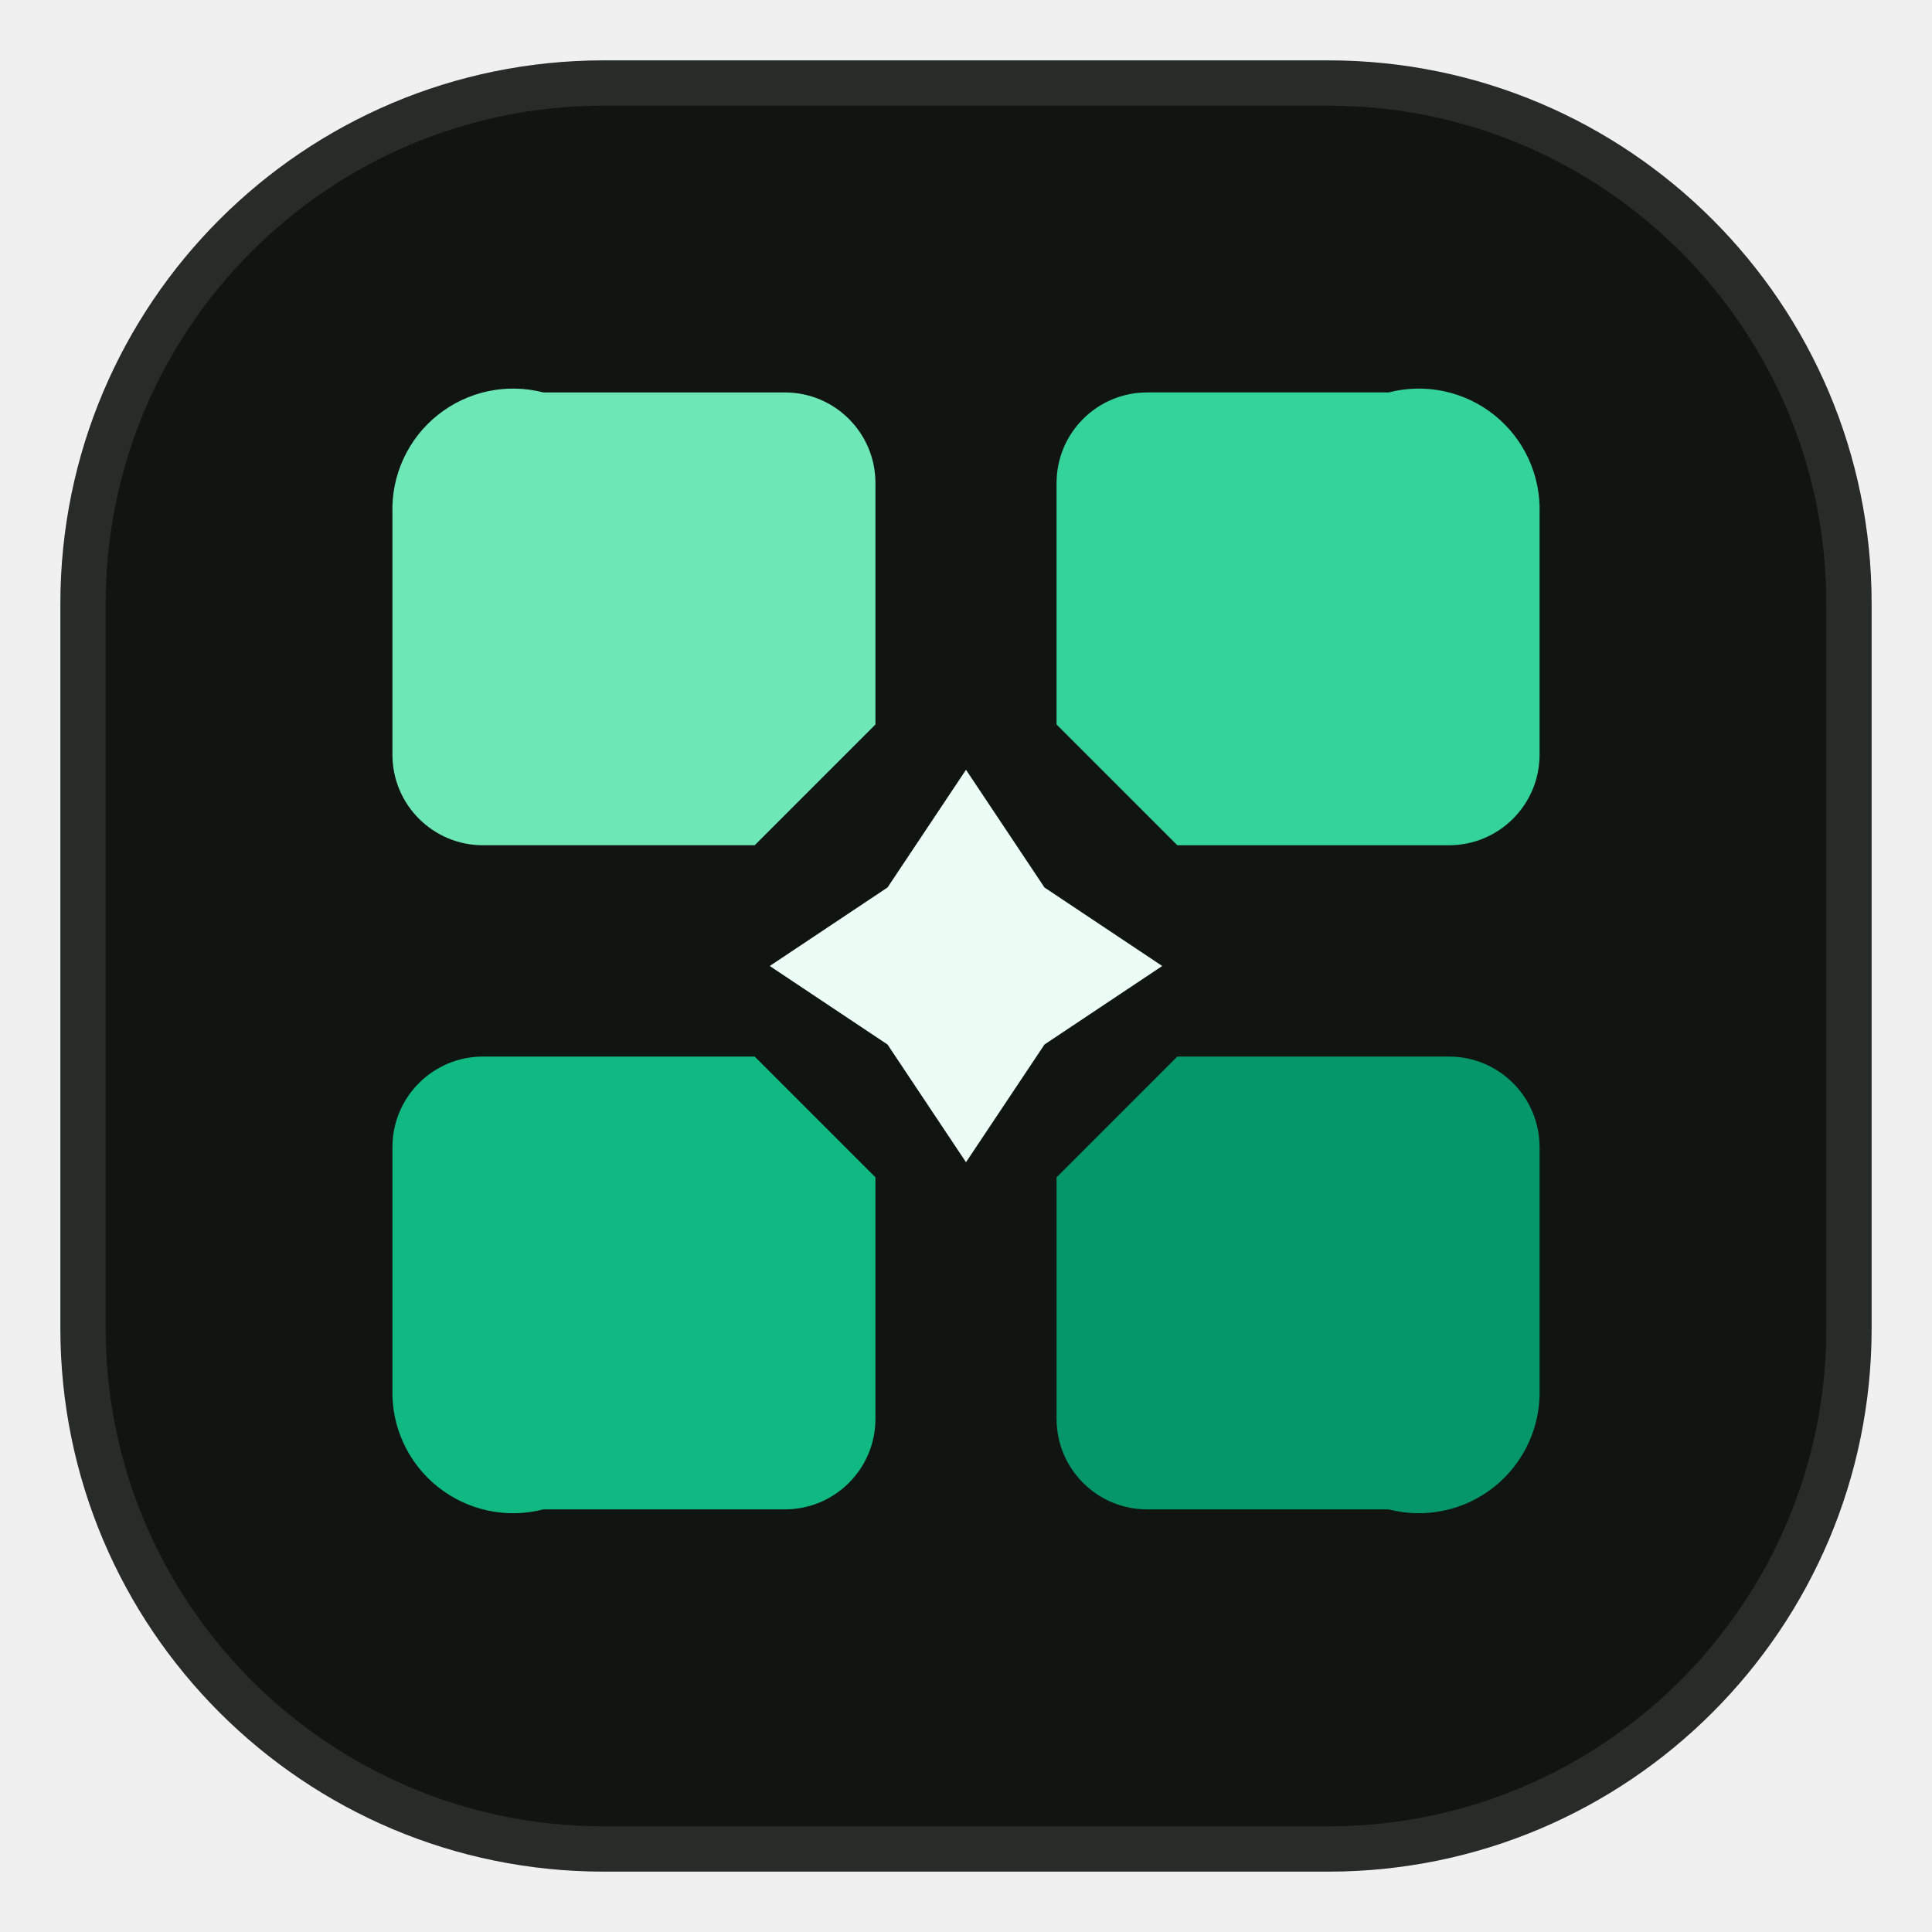
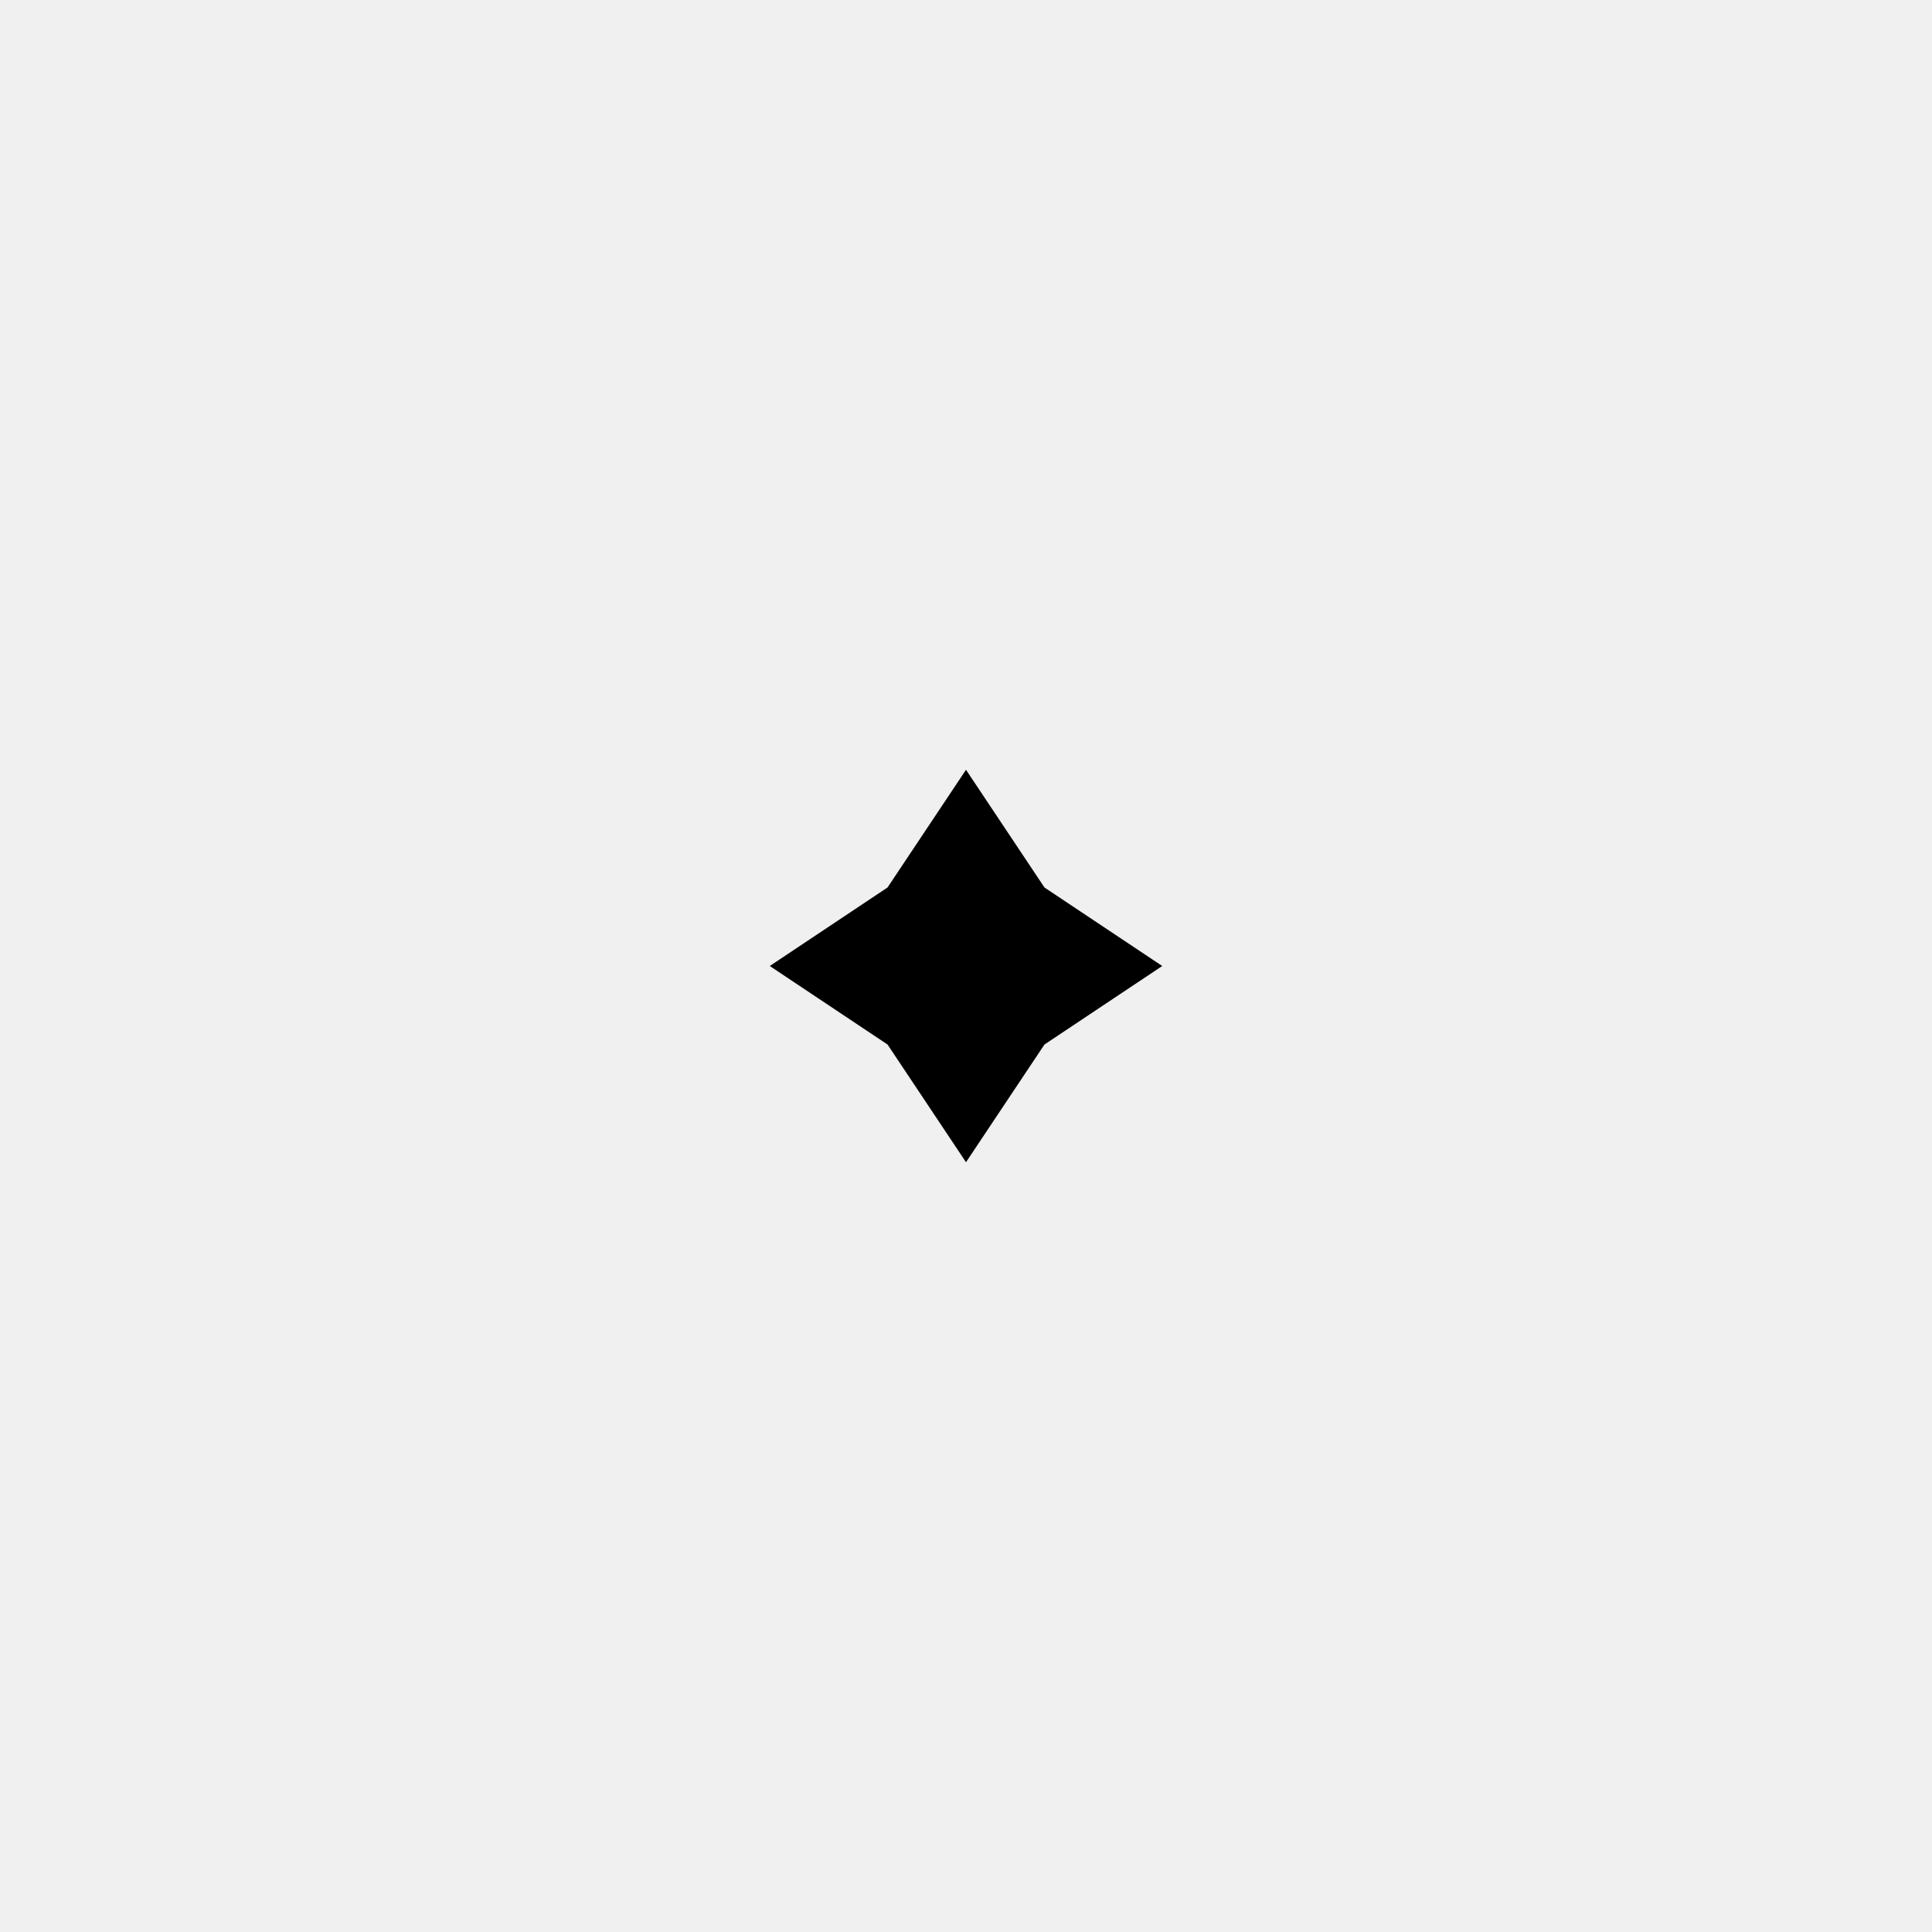
<svg xmlns="http://www.w3.org/2000/svg" viewBox="0 0 64 64" fill="none">
-   <rect x="2" y="2" width="60" height="60" rx="18" fill="#101512" />
-   <rect x="2.75" y="2.75" width="58.5" height="58.5" rx="17.25" stroke="#FFFFFF" stroke-opacity=".1" stroke-width="1.5" />
-   <path d="M18 13h8a3 3 0 0 1 3 3v8l-4 4h-9a3 3 0 0 1-3-3v-8a4 4 0 0 1 5-4Z" fill="#6EE7B7" />
-   <path d="M38 13h8a4 4 0 0 1 5 4v8a3 3 0 0 1-3 3h-9l-4-4v-8a3 3 0 0 1 3-3Z" fill="#34D399" />
-   <path d="M13 38a3 3 0 0 1 3-3h9l4 4v8a3 3 0 0 1-3 3h-8a4 4 0 0 1-5-4v-8Z" fill="#10B981" />
-   <path d="M35 39l4-4h9a3 3 0 0 1 3 3v8a4 4 0 0 1-5 4h-8a3 3 0 0 1-3-3v-8Z" fill="#059669" />
-   <path d="M32 25.5 34.6 29.4 38.5 32 34.6 34.6 32 38.5 29.4 34.6 25.5 32 29.4 29.4 32 25.5Z" fill="#ECFDF5" />
+   <style>
+     .center-spark {
+       fill: #000000;
+     }
+     @media (prefers-color-scheme: dark) {
+       .center-spark {
+         fill: #FFFFFF;
+       }
+     }
+   </style>
+   <path d="M18 13h8a3 3 0 0 1 3 3v8l-4 4h-9a3 3 0 0 1-3-3v-8a4 4 0 0 1 5-4Z" fill="oklch(76.8% 0.233 130.85)" />
+   <path d="M38 13h8a4 4 0 0 1 5 4v8a3 3 0 0 1-3 3h-9l-4-4v-8a3 3 0 0 1 3-3Z" fill="oklch(72.3% 0.219 149.579)" />
+   <path d="M13 38a3 3 0 0 1 3-3h9l4 4v8a3 3 0 0 1-3 3h-8a4 4 0 0 1-5-4v-8Z" fill="oklch(69.6% 0.17 162.48)" />
+   <path d="M35 39l4-4h9a3 3 0 0 1 3 3v8a4 4 0 0 1-5 4h-8a3 3 0 0 1-3-3v-8Z" fill="oklch(70.4% 0.14 182.503)" />
+   <path class="center-spark" d="M32 25.5 34.6 29.4 38.5 32 34.6 34.6 32 38.5 29.4 34.6 25.5 32 29.4 29.4 32 25.5Z" />
</svg>
